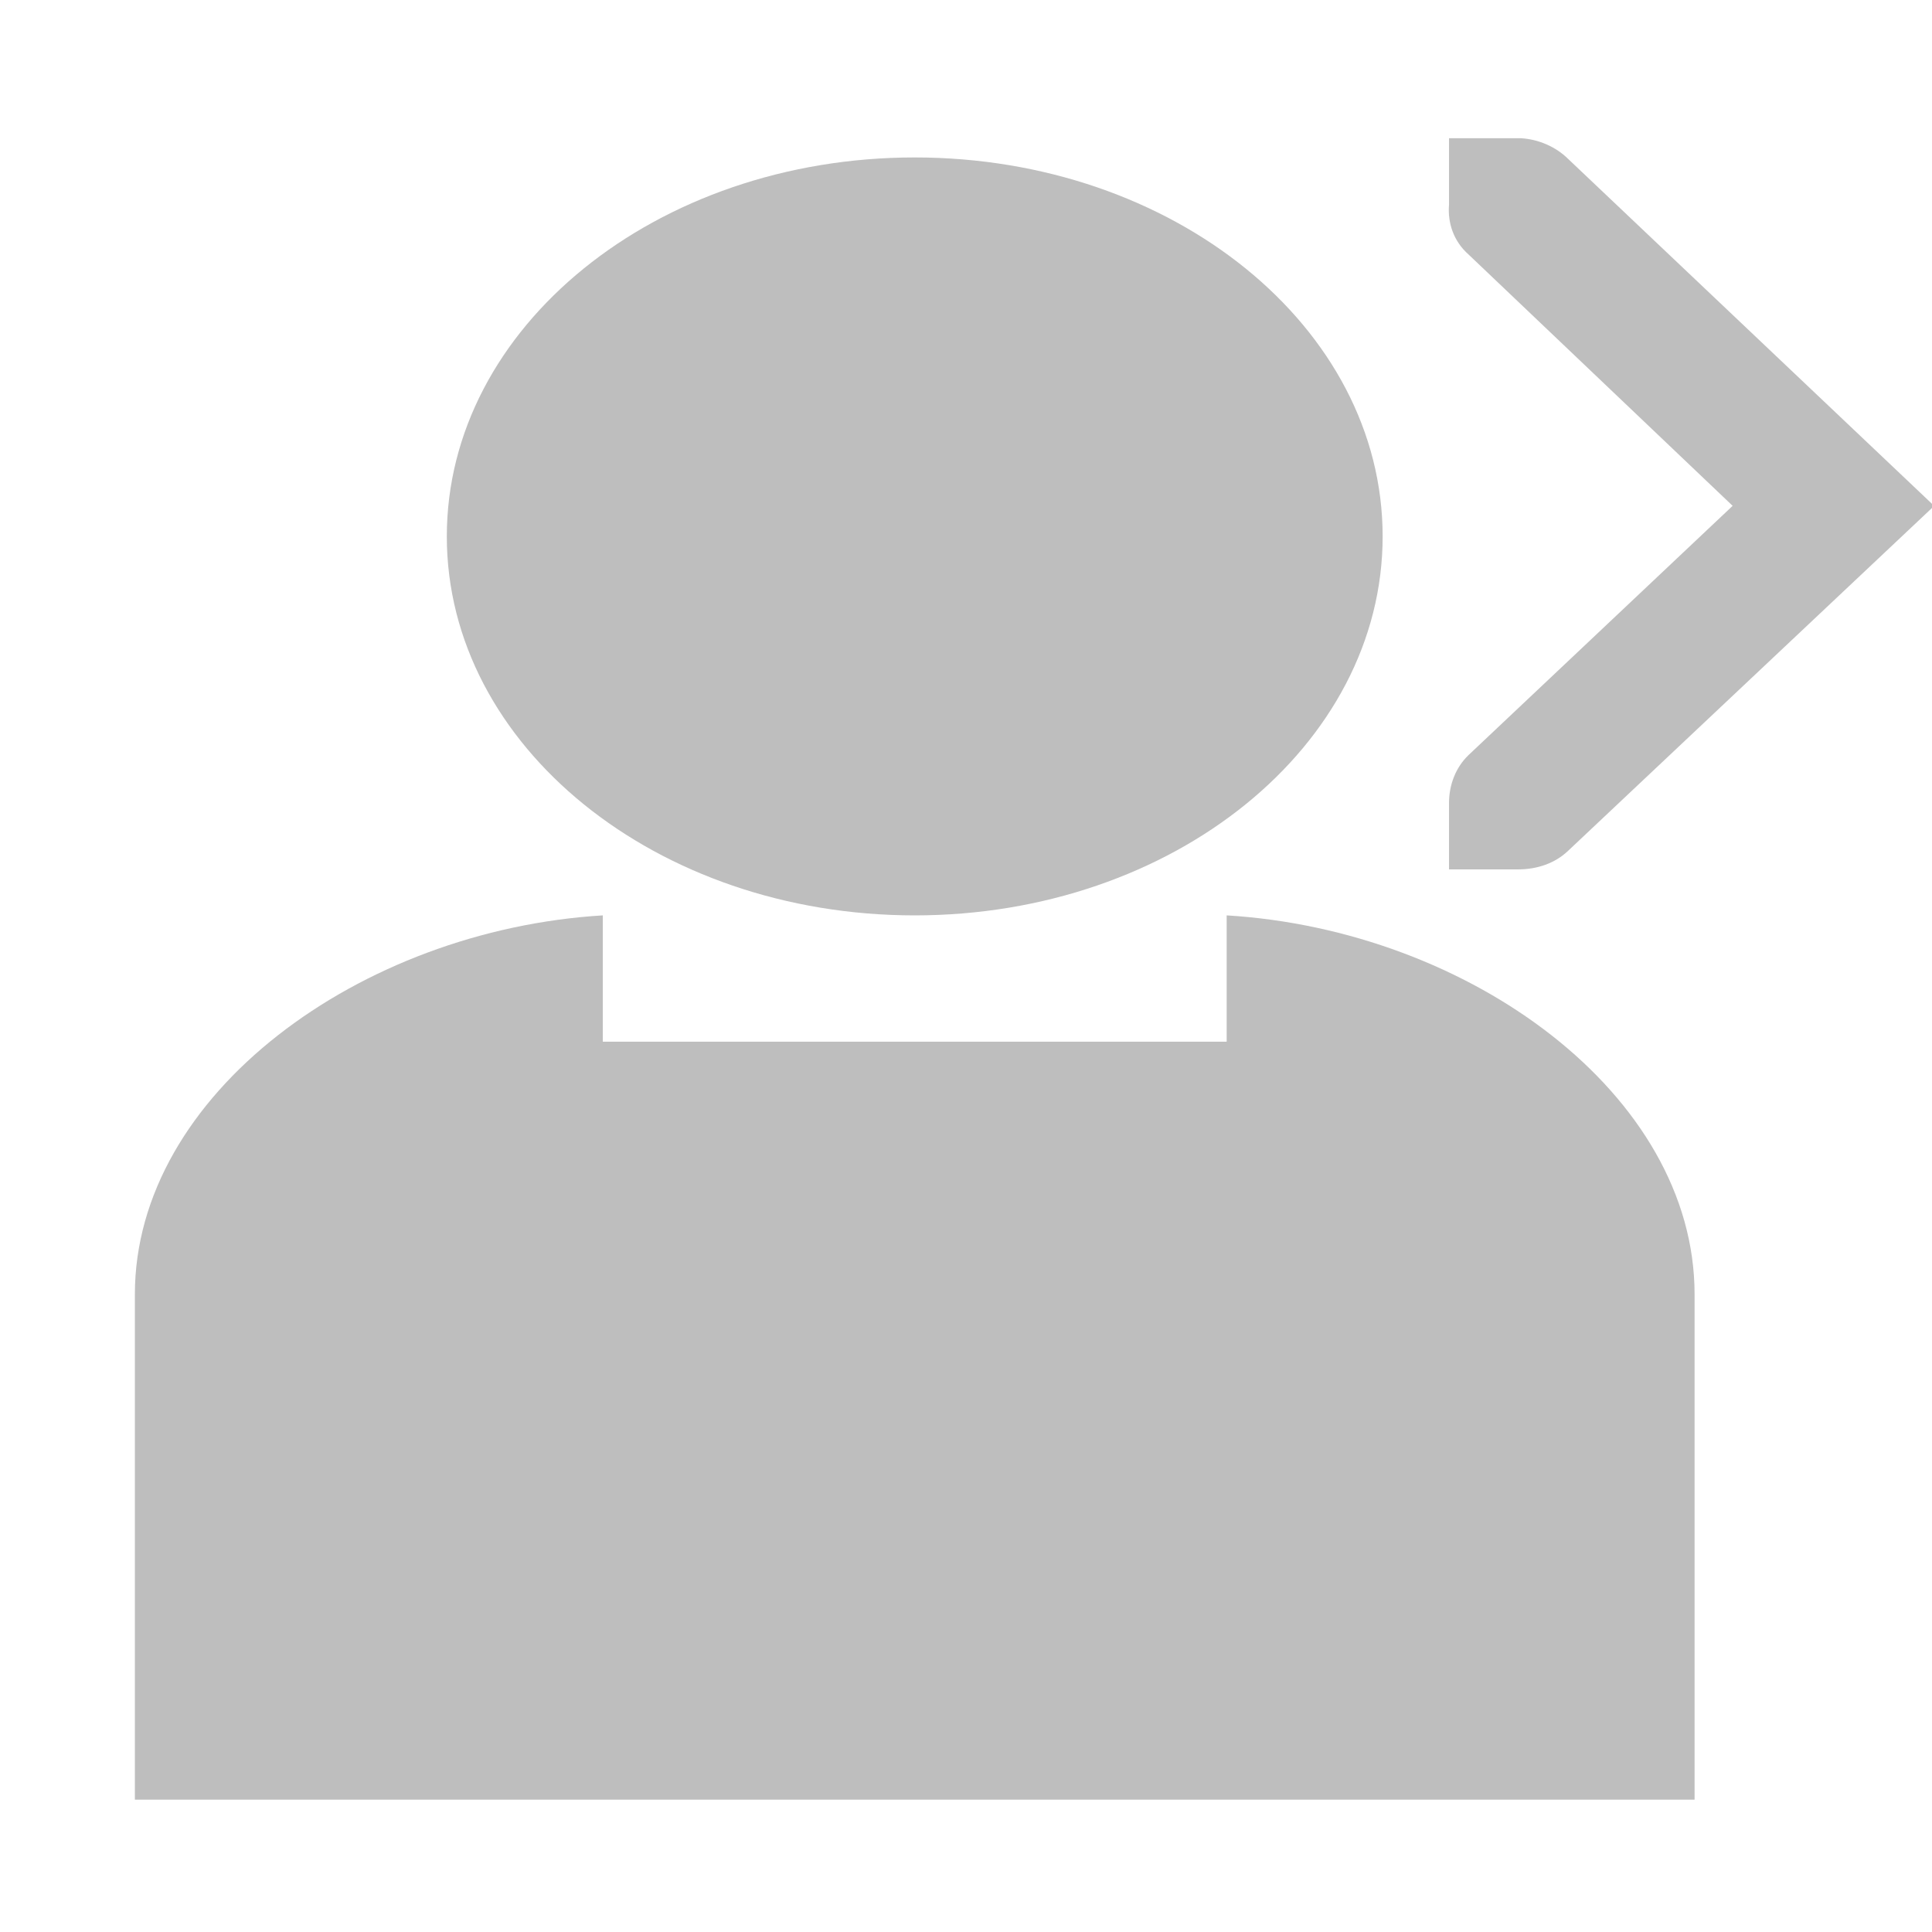
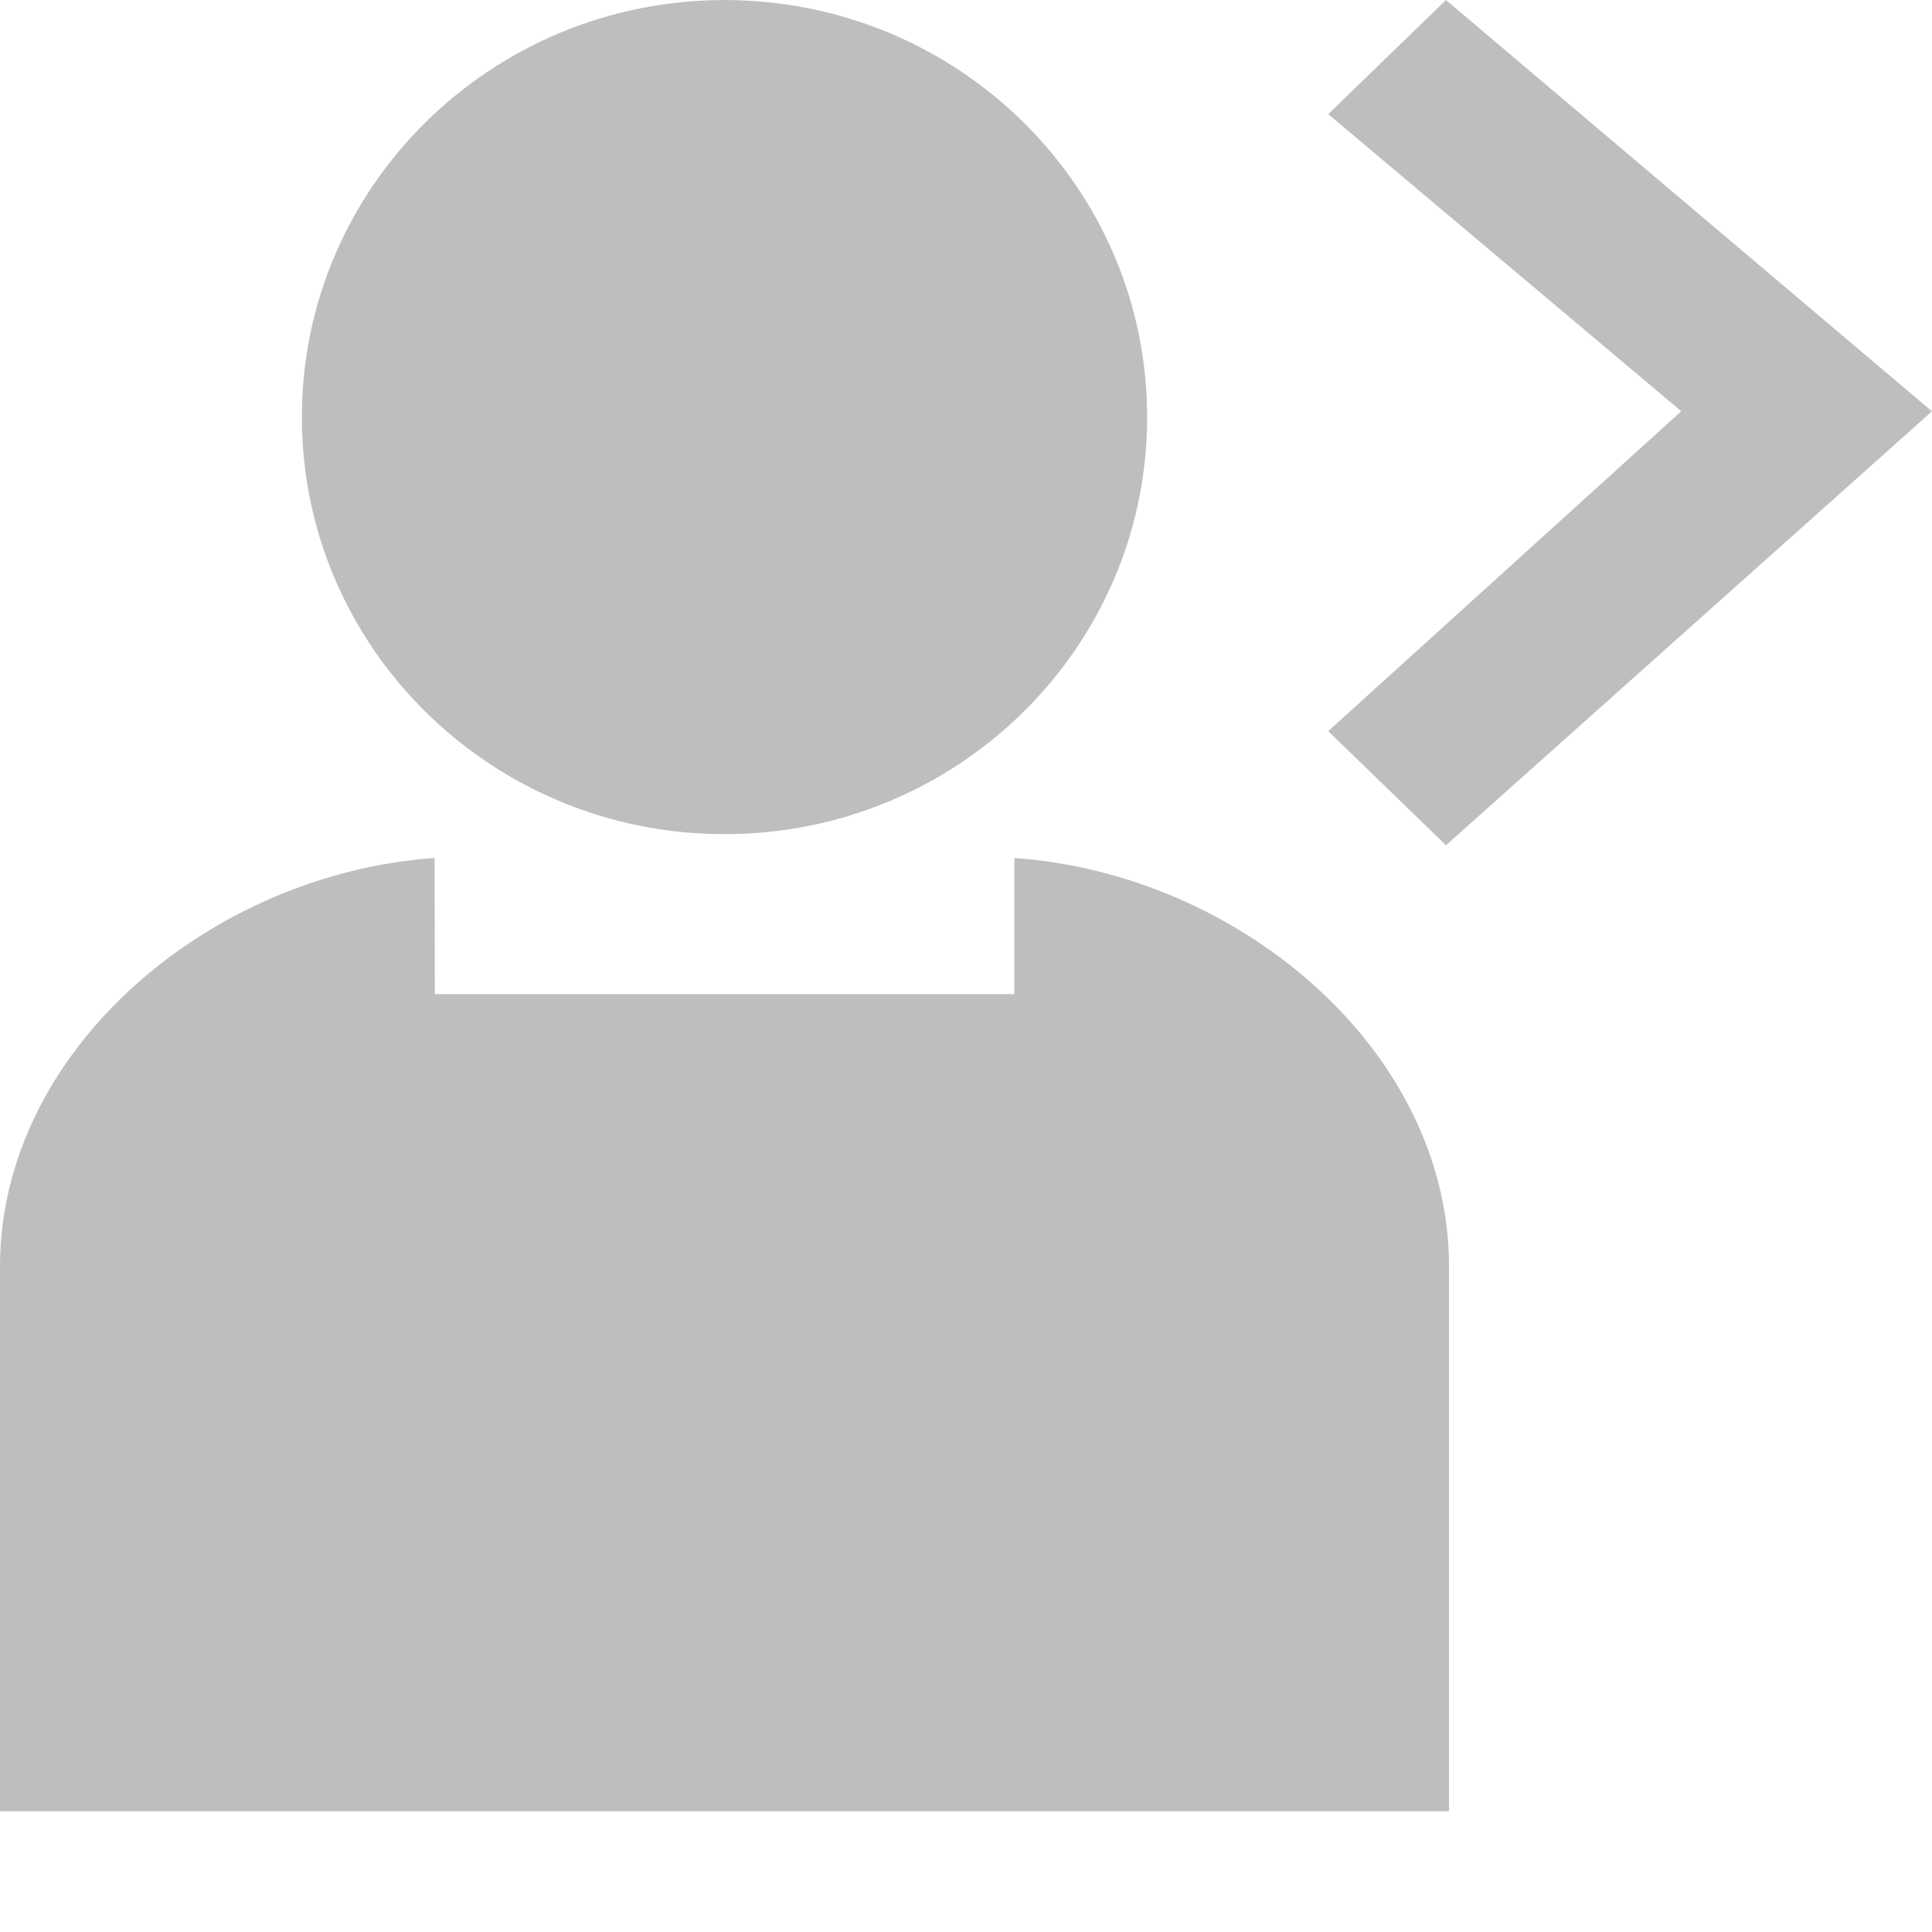
<svg xmlns="http://www.w3.org/2000/svg" xmlns:xlink="http://www.w3.org/1999/xlink" id="svg7384" height="16" width="16" version="1.1">
  <defs id="defs10">
    <linearGradient id="StandardGradient" gradientTransform="scale(1.078412,0.9272892)" x1="9.075" y1="2.216" x2="9.075" y2="13.952" gradientUnits="userSpaceOnUse">
      <stop style="stop-color:#000000;stop-opacity:0.863;" offset="0" id="stop3280" />
      <stop style="stop-color:#000000;stop-opacity:0.471;" offset="1" id="stop3282" />
    </linearGradient>
    <linearGradient xlink:href="#StandardGradient" id="linearGradient3625" gradientUnits="userSpaceOnUse" gradientTransform="matrix(1.078412,0,0,0.9272892,-20,0)" x1="9.075" y1="2.216" x2="9.075" y2="13.952" />
    <clipPath clipPathUnits="userSpaceOnUse" id="clipPath3632">
      <path style="fill:#ff00ff;fill-opacity:1;stroke:none;display:inline" d="m -20,0 0,16 16,0 0,-16 -16,0 z m 8.094,2.062 c 0.174,-0.017 0.322,0 0.5,0 2.967,0 5.375,2.426 5.375,5.438 0,2.865 -2.17,5.215 -4.938,5.438 l 0,-1.844 C -9.192,10.881 -7.812,9.361 -7.812,7.5 c 0,-2.007 -1.615,-3.625 -3.594,-3.625 -1.868,0 -3.366,1.43 -3.531,3.281 l 1.875,0 -2.906,4.094 -2.719,-4.094 1.938,0 c 0.163,-2.674 2.235,-4.835 4.844,-5.094 z" id="path3634" />
    </clipPath>
    <linearGradient xlink:href="#StandardGradient" id="linearGradient3999" gradientUnits="userSpaceOnUse" gradientTransform="scale(1.078412,0.9272892)" x1="9.075" y1="2.216" x2="9.075" y2="13.952" />
    <linearGradient xlink:href="#StandardGradient" id="linearGradient4003" gradientUnits="userSpaceOnUse" gradientTransform="scale(1.078412,0.9272892)" x1="9.075" y1="2.216" x2="9.075" y2="13.952" />
  </defs>
-   <g transform="matrix(0.9428311,0,0,0.8292683,-1.609874,-854.3245)" id="layer1">
+   <g transform="matrix(0.8858526,0,0,0.8066558,-1.56208,-831.5132)" id="layer1">
    <g id="layer9" transform="matrix(1.37,0,0,1.261538,-57.38778,604.1258)">
-       <path id="rect20599" style="color:#bebebe;fill:#bebebe" d="m 47,345 c -1.554,0.116 -3,1.415 -3,3 v 4 h 10 v -4 c 0,-1.585 -1.446,-2.884 -3,-3 v 1 h -4 z" />
-       <path id="path20580" style="color:#bebebe;fill:#bebebe" d="m 52,342.5 a 2.5,2.5 0 1 1 -5,0 2.5,2.5 0 1 1 5,0 z" transform="matrix(1.2,0,0,1.2,-10.4,-69)" />
+       <path id="rect20599" style="color:#bebebe;fill:#bebebe" d="m 46.142,345.212 c -1.537,0.128 -2.966,1.568 -2.966,3.325 l 0,4.433 9.888,0 0,-4.433 c 0,-1.757 -1.429,-3.196 -2.966,-3.325 l 0,1.108 -3.955,0 z" />
+       <path id="path20580" style="color:#bebebe;fill:#bebebe" d="m 51.004,341.624 a 2.884,3.394 0 0 1 -5.768,0 2.884,3.394 0 1 1 5.768,0 z" />
    </g>
    <g id="layer12" transform="matrix(0.9000127,0,0,0.727276,-276.0402,575.4738)">
      <g id="use43045" transform="translate(200,108)">
-         <path id="path4421" style="text-indent:0;text-transform:none;block-progression:tb;color:#bebebe;fill:#bebebe;enable-background:new" d="m 122.746,519.164 h 0.676 c 0.01,-1.1e-4 0.014,-4.1e-4 0.022,0 0.172,0.012 0.345,0.117 0.465,0.285 l 3.572,4.764 -3.572,4.735 c -0.128,0.173 -0.304,0.256 -0.487,0.256 h -0.676 v -0.913 c 0,-0.242 0.063,-0.484 0.19,-0.656 l 2.578,-3.423 -2.578,-3.452 c -0.143,-0.178 -0.205,-0.428 -0.19,-0.685 v -0.913 z" />
+         <path id="path4421" style="color:#bebebe;text-indent:0;text-transform:none;block-progression:tb;fill:#bebebe;enable-background:new" d="m 123.686,518.092 5.048,5.806 -5.048,6.126 -1.223,-1.611 3.667,-4.516 -3.667,-4.194 z" />
      </g>
    </g>
  </g>
</svg>
